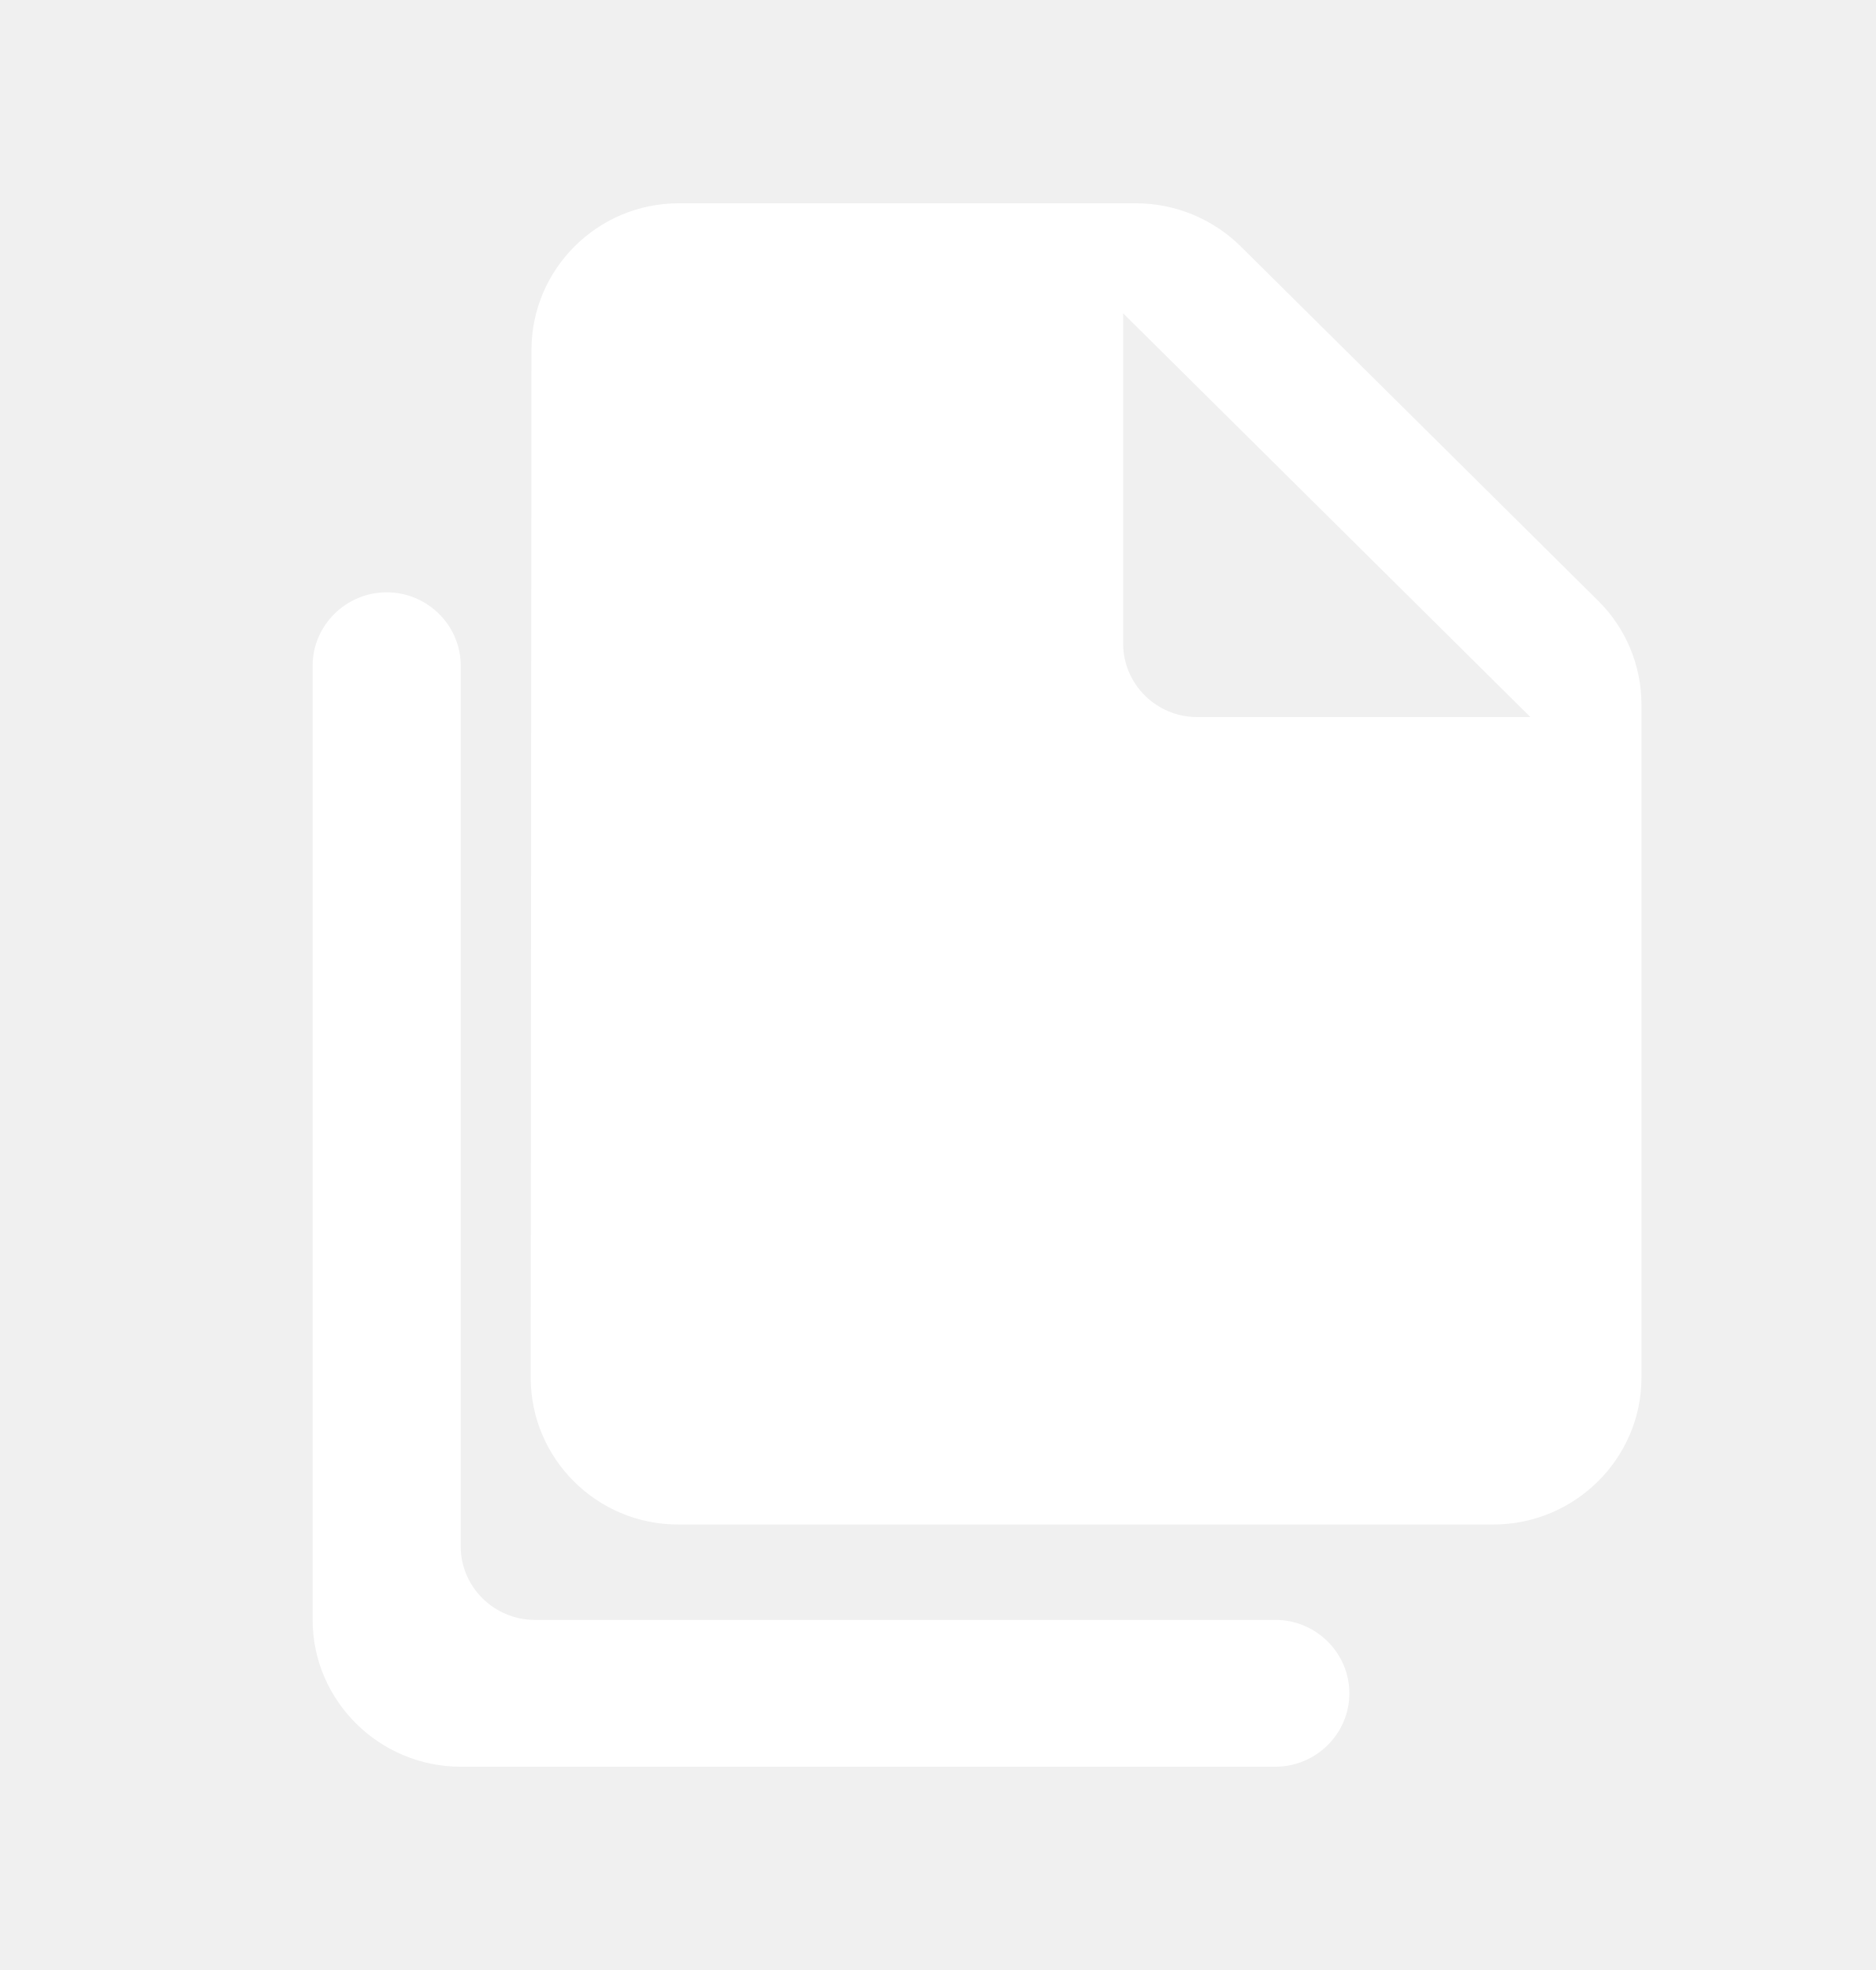
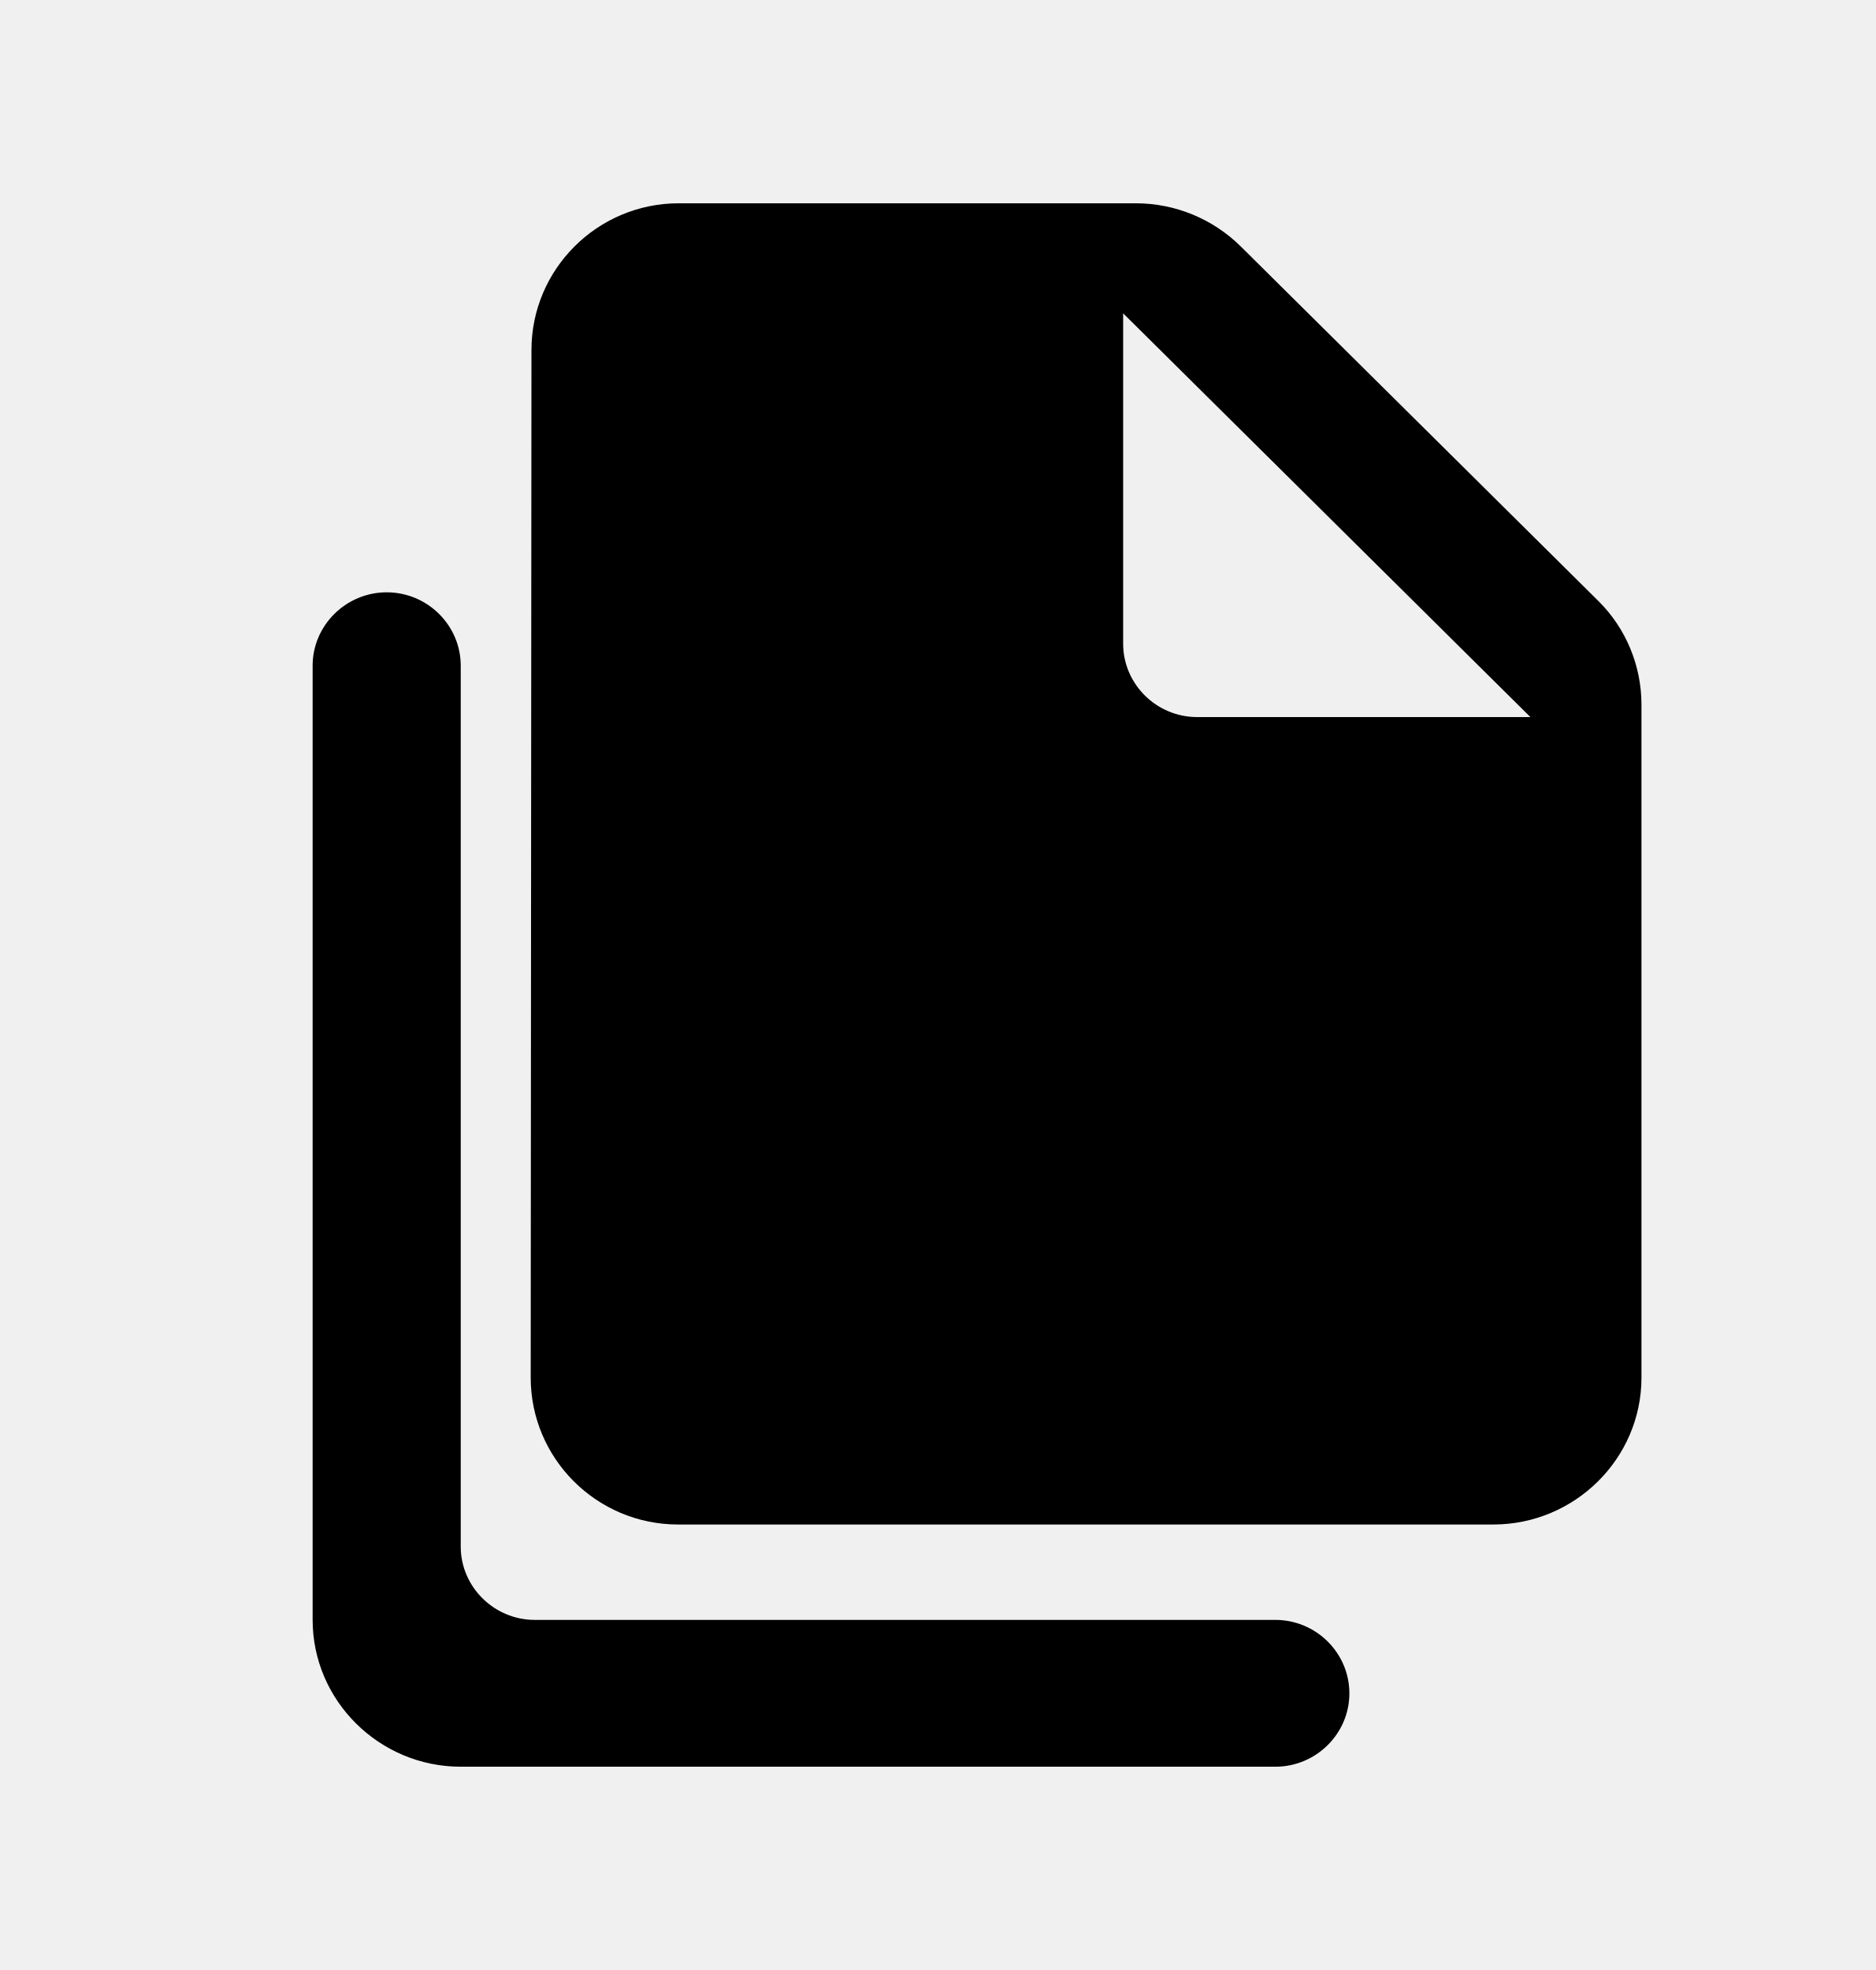
- <svg xmlns="http://www.w3.org/2000/svg" viewBox="0 0 20 21" fill="none">
-   <path d="M13.229 2.628L17.042 6.408C17.334 6.697 17.5 7.096 17.5 7.511V14.686C17.5 15.547 16.79 16.251 15.921 16.251H7.229C6.361 16.251 5.658 15.547 5.658 14.686L5.666 3.731C5.666 2.871 6.368 2.167 7.237 2.167H12.108C12.526 2.167 12.929 2.331 13.229 2.628ZM12.763 7.644H16.316L11.974 3.34V6.861C11.974 7.292 12.329 7.644 12.763 7.644Z" fill="white" />
-   <path d="M4.912 18.833H13.597C14.031 18.833 14.386 18.481 14.386 18.051C14.386 17.62 14.031 17.268 13.597 17.268H5.702C5.268 17.268 4.912 16.916 4.912 16.486V7.096C4.912 6.666 4.557 6.314 4.123 6.314C3.689 6.314 3.333 6.666 3.333 7.096V17.268C3.333 18.129 4.044 18.833 4.912 18.833Z" fill="white" />
+ <svg xmlns="http://www.w3.org/2000/svg" viewBox="0 0 20 21">
+   <path d="M13.229 2.628L17.042 6.408C17.334 6.697 17.5 7.096 17.5 7.511V14.686C17.5 15.547 16.79 16.251 15.921 16.251H7.229C6.361 16.251 5.658 15.547 5.658 14.686L5.666 3.731C5.666 2.871 6.368 2.167 7.237 2.167H12.108C12.526 2.167 12.929 2.331 13.229 2.628ZM12.763 7.644H16.316L11.974 3.34V6.861C11.974 7.292 12.329 7.644 12.763 7.644Z" />
+   <path d="M4.912 18.833H13.597C14.031 18.833 14.386 18.481 14.386 18.051C14.386 17.62 14.031 17.268 13.597 17.268H5.702C5.268 17.268 4.912 16.916 4.912 16.486V7.096C4.912 6.666 4.557 6.314 4.123 6.314C3.689 6.314 3.333 6.666 3.333 7.096V17.268C3.333 18.129 4.044 18.833 4.912 18.833Z" />
</svg>
